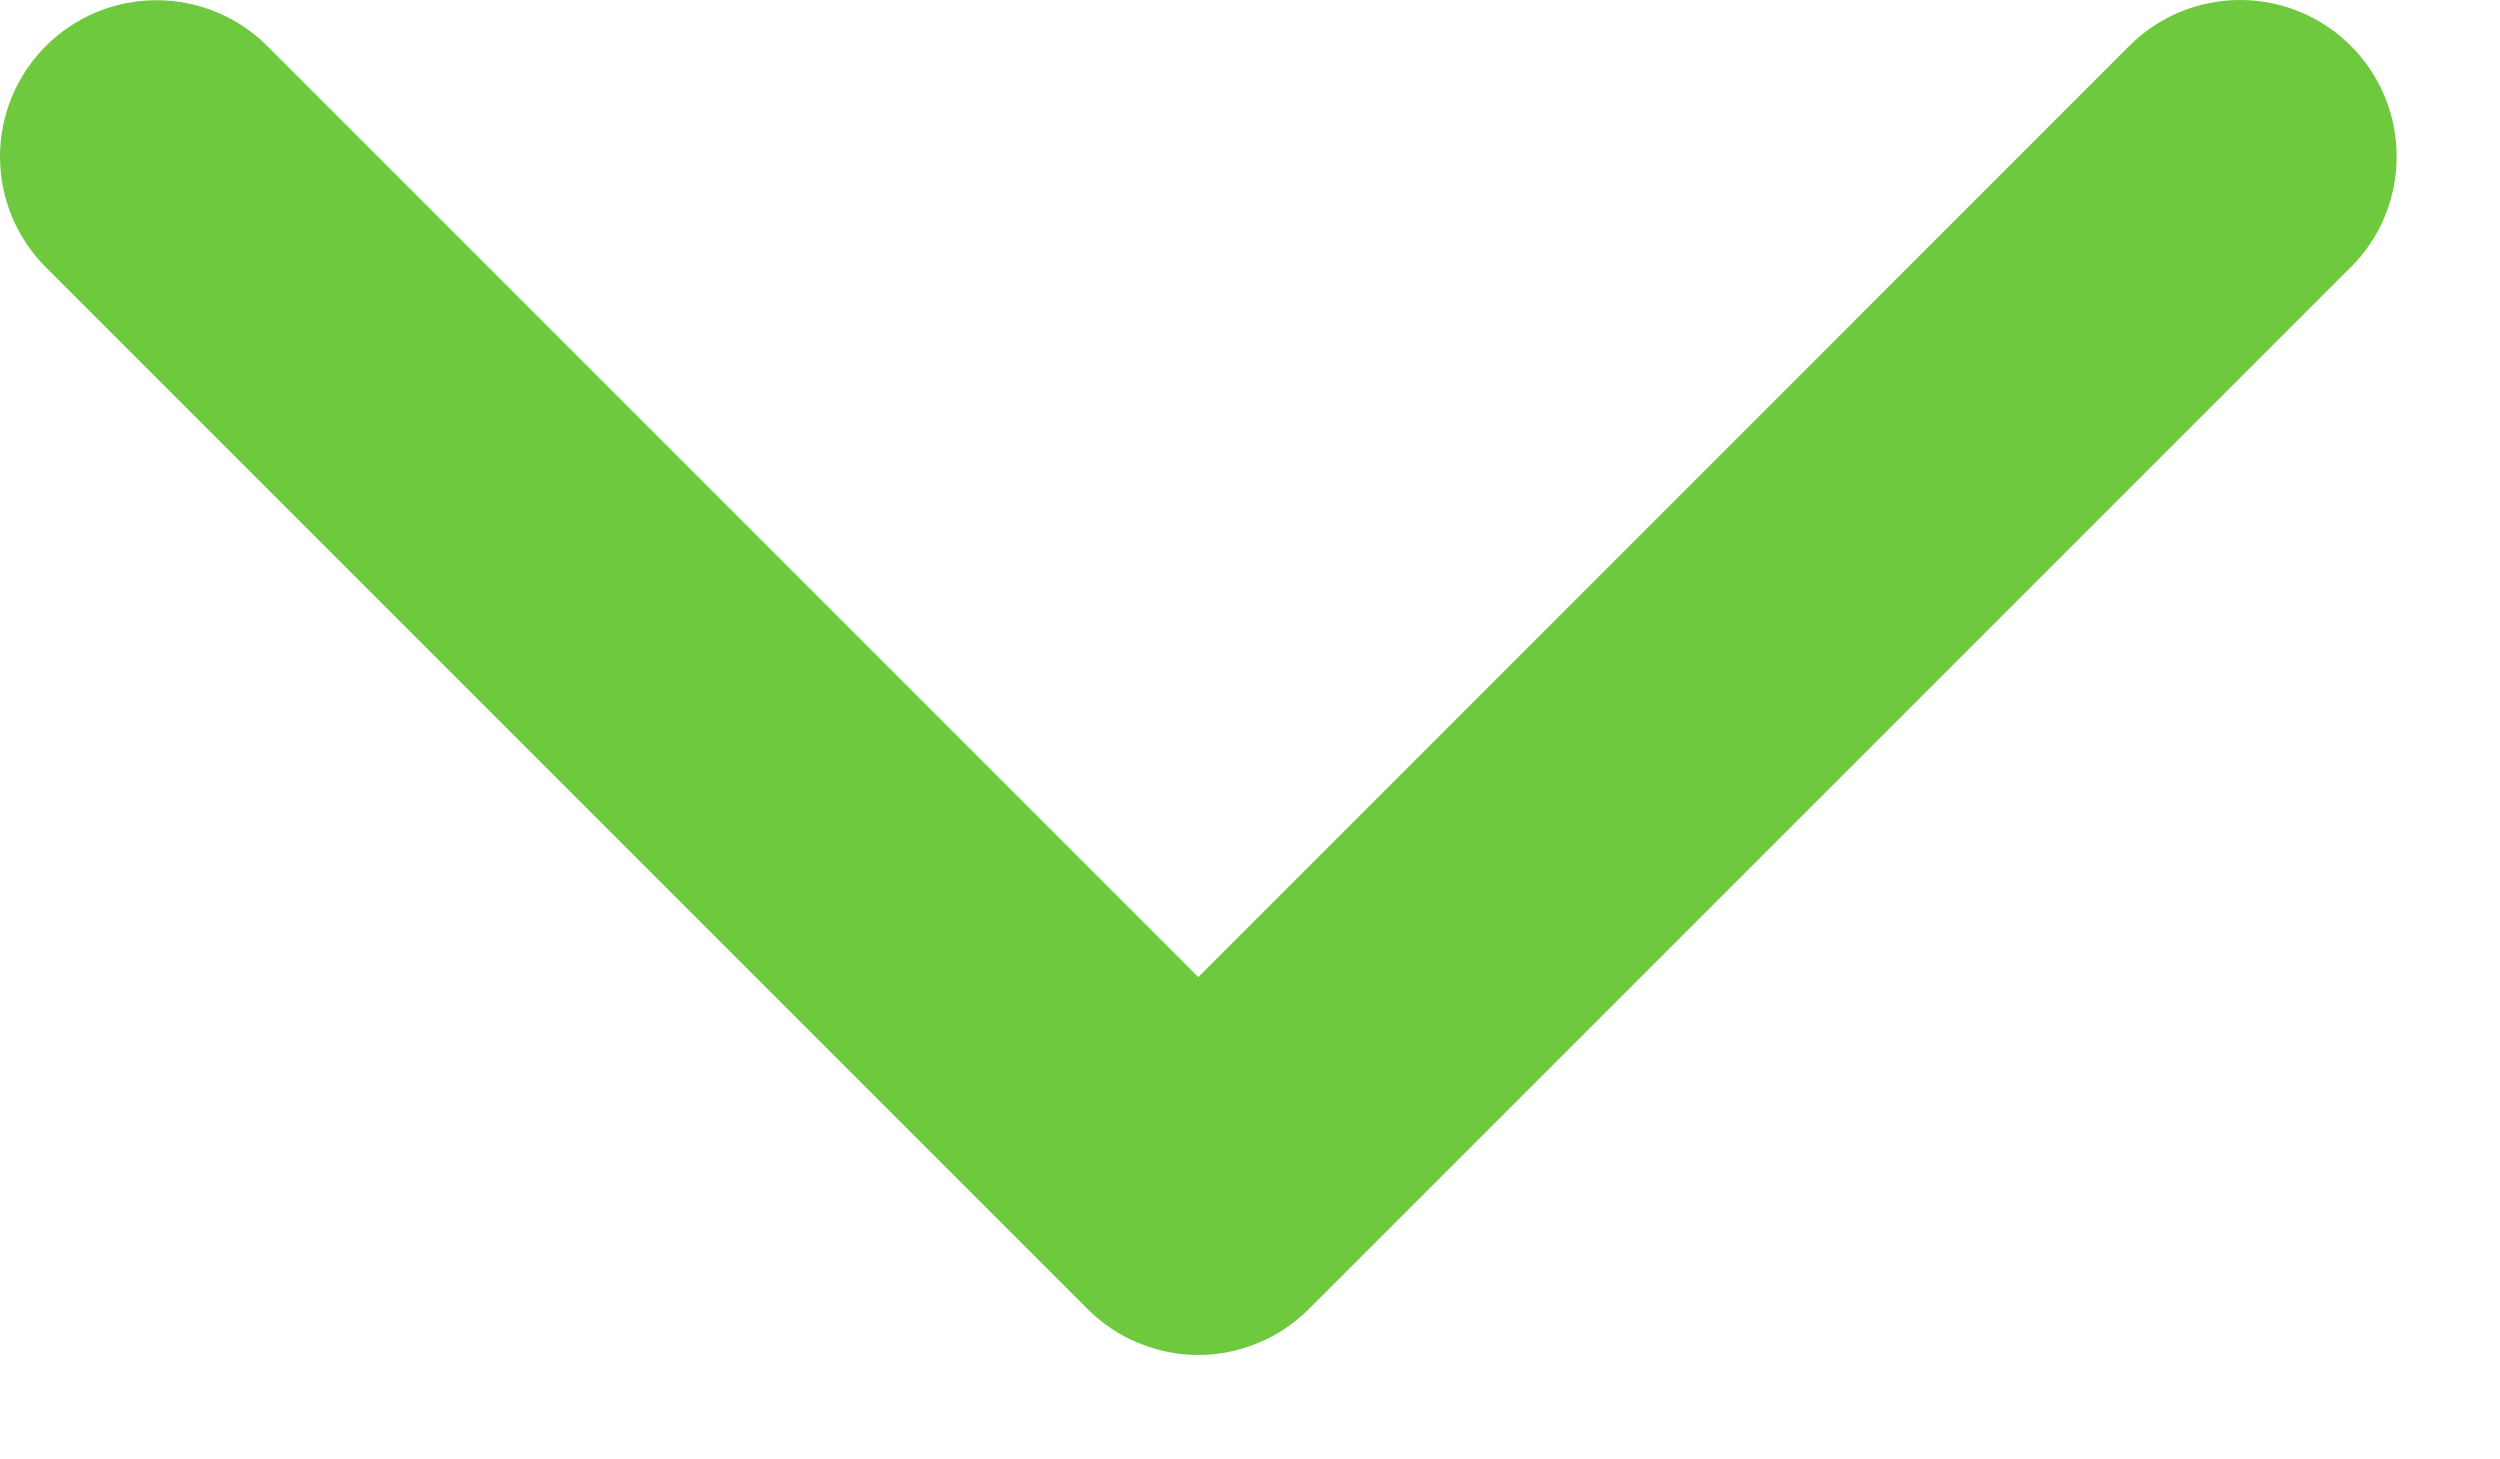
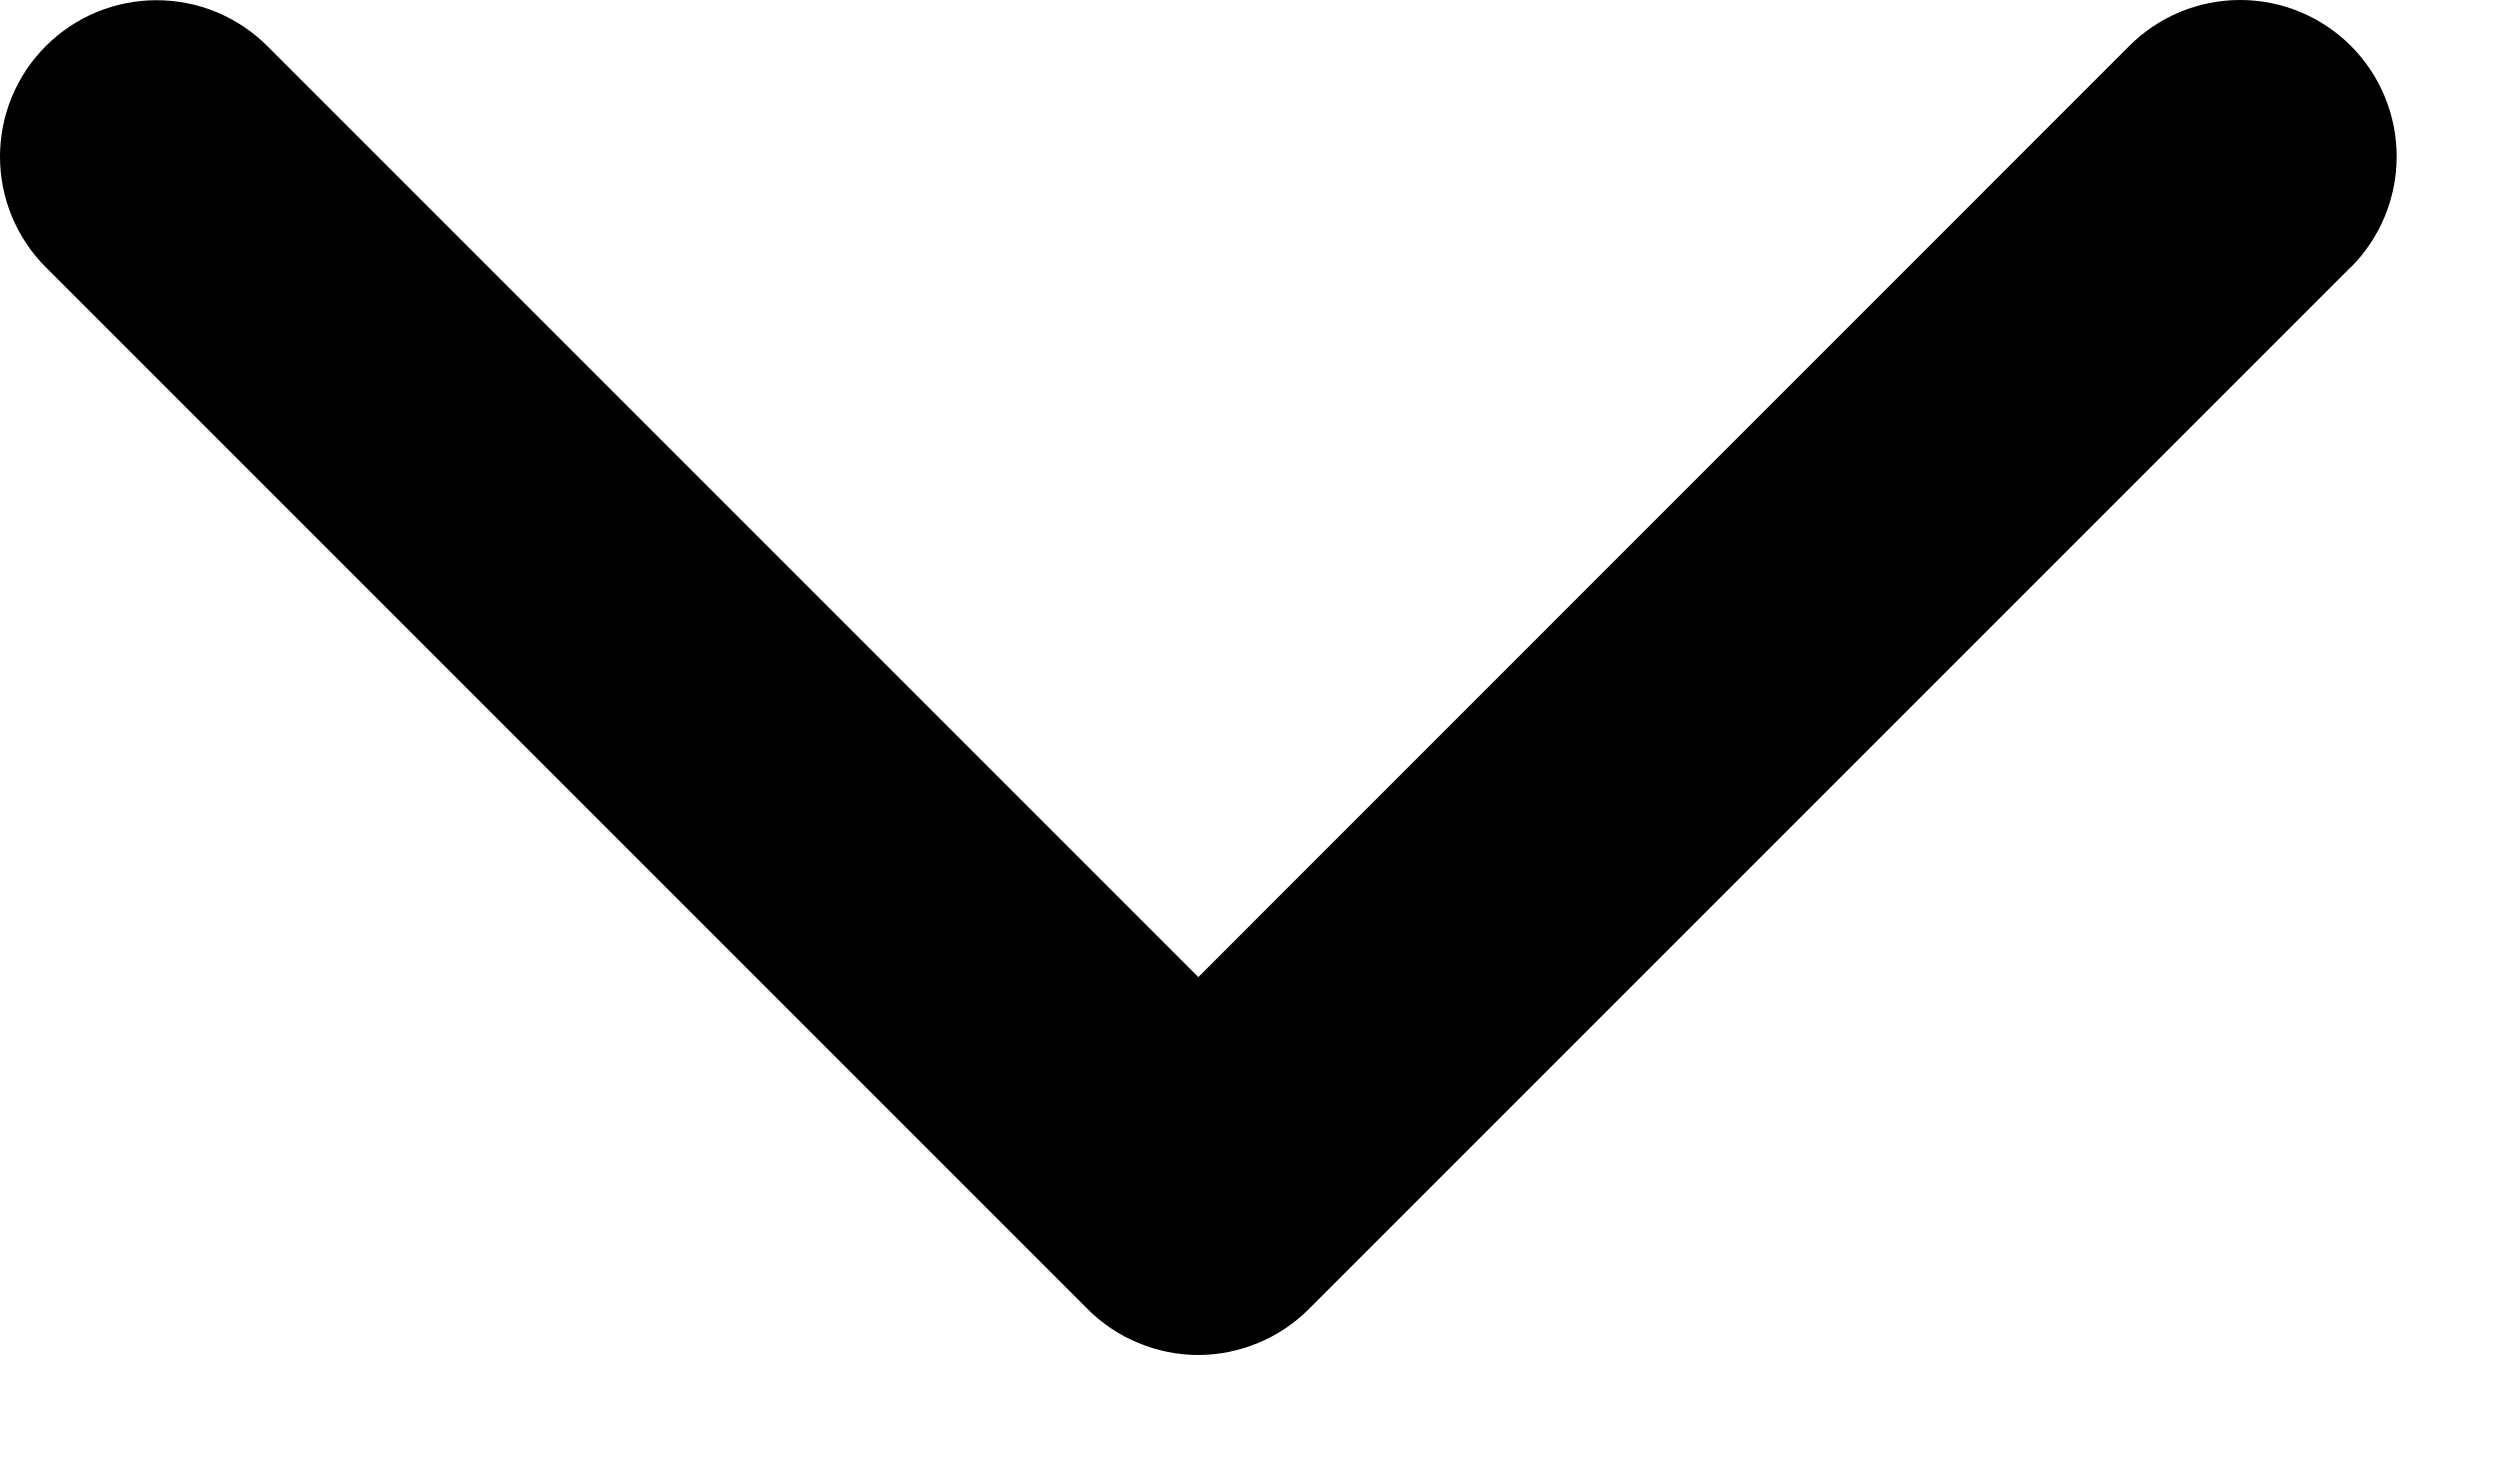
<svg xmlns="http://www.w3.org/2000/svg" width="12" height="7" viewBox="0 0 12 7" fill="none">
-   <path d="M11.283 1.283L6.283 6.283C6.213 6.353 6.13 6.409 6.039 6.446C5.948 6.484 5.85 6.504 5.751 6.504C5.653 6.504 5.555 6.484 5.464 6.446C5.373 6.409 5.29 6.353 5.22 6.283L0.22 1.283C0.079 1.142 -2.09952e-09 0.951 0 0.752C2.09952e-09 0.553 0.079 0.362 0.22 0.221C0.361 0.08 0.552 0.001 0.751 0.001C0.951 0.001 1.142 0.08 1.283 0.221L5.752 4.69L10.221 0.22C10.362 0.079 10.553 0 10.753 0C10.952 0 11.143 0.079 11.284 0.22C11.425 0.361 11.504 0.552 11.504 0.751C11.504 0.951 11.425 1.142 11.284 1.283L11.283 1.283Z" fill="#6EC93E" />
+   <path d="M11.283 1.283L6.283 6.283C6.213 6.353 6.13 6.409 6.039 6.446C5.948 6.484 5.85 6.504 5.751 6.504C5.653 6.504 5.555 6.484 5.464 6.446C5.373 6.409 5.29 6.353 5.22 6.283L0.22 1.283C0.079 1.142 -2.09952e-09 0.951 0 0.752C2.09952e-09 0.553 0.079 0.362 0.22 0.221C0.361 0.08 0.552 0.001 0.751 0.001C0.951 0.001 1.142 0.08 1.283 0.221L5.752 4.69L10.221 0.22C10.362 0.079 10.553 0 10.753 0C10.952 0 11.143 0.079 11.284 0.22C11.425 0.361 11.504 0.552 11.504 0.751C11.504 0.951 11.425 1.142 11.284 1.283L11.283 1.283Z" fill="currentColor" />
</svg>
